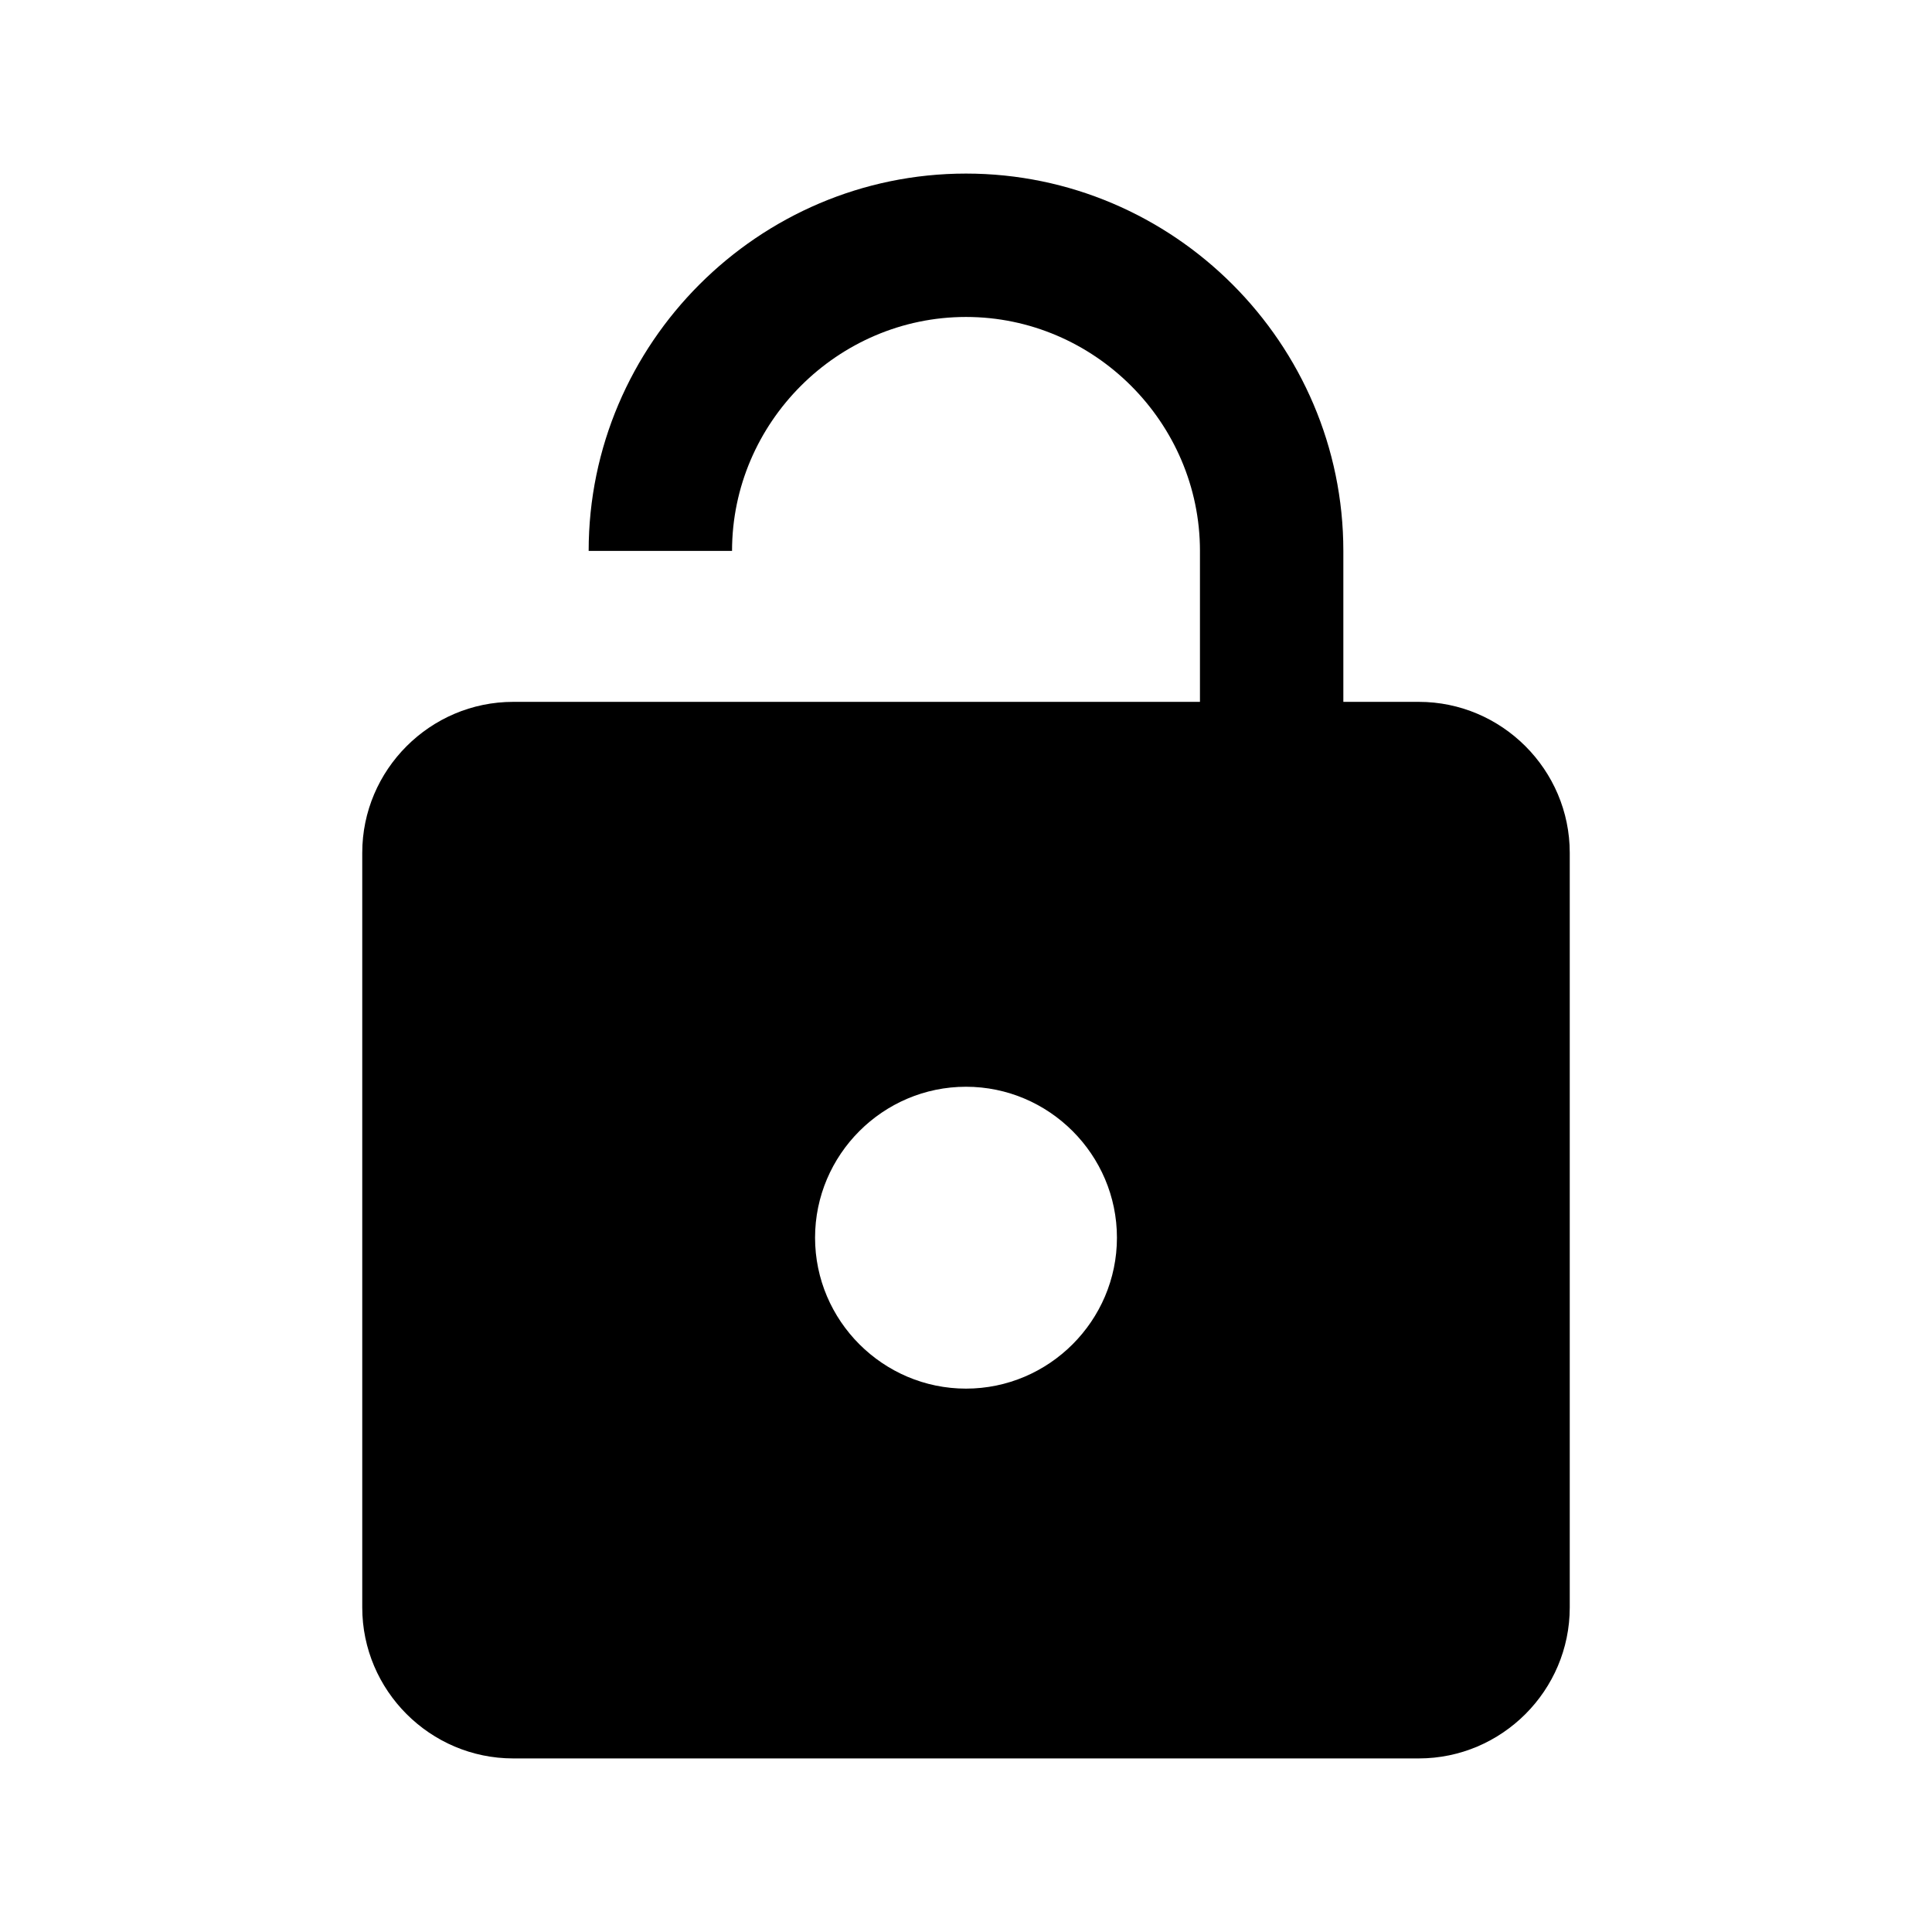
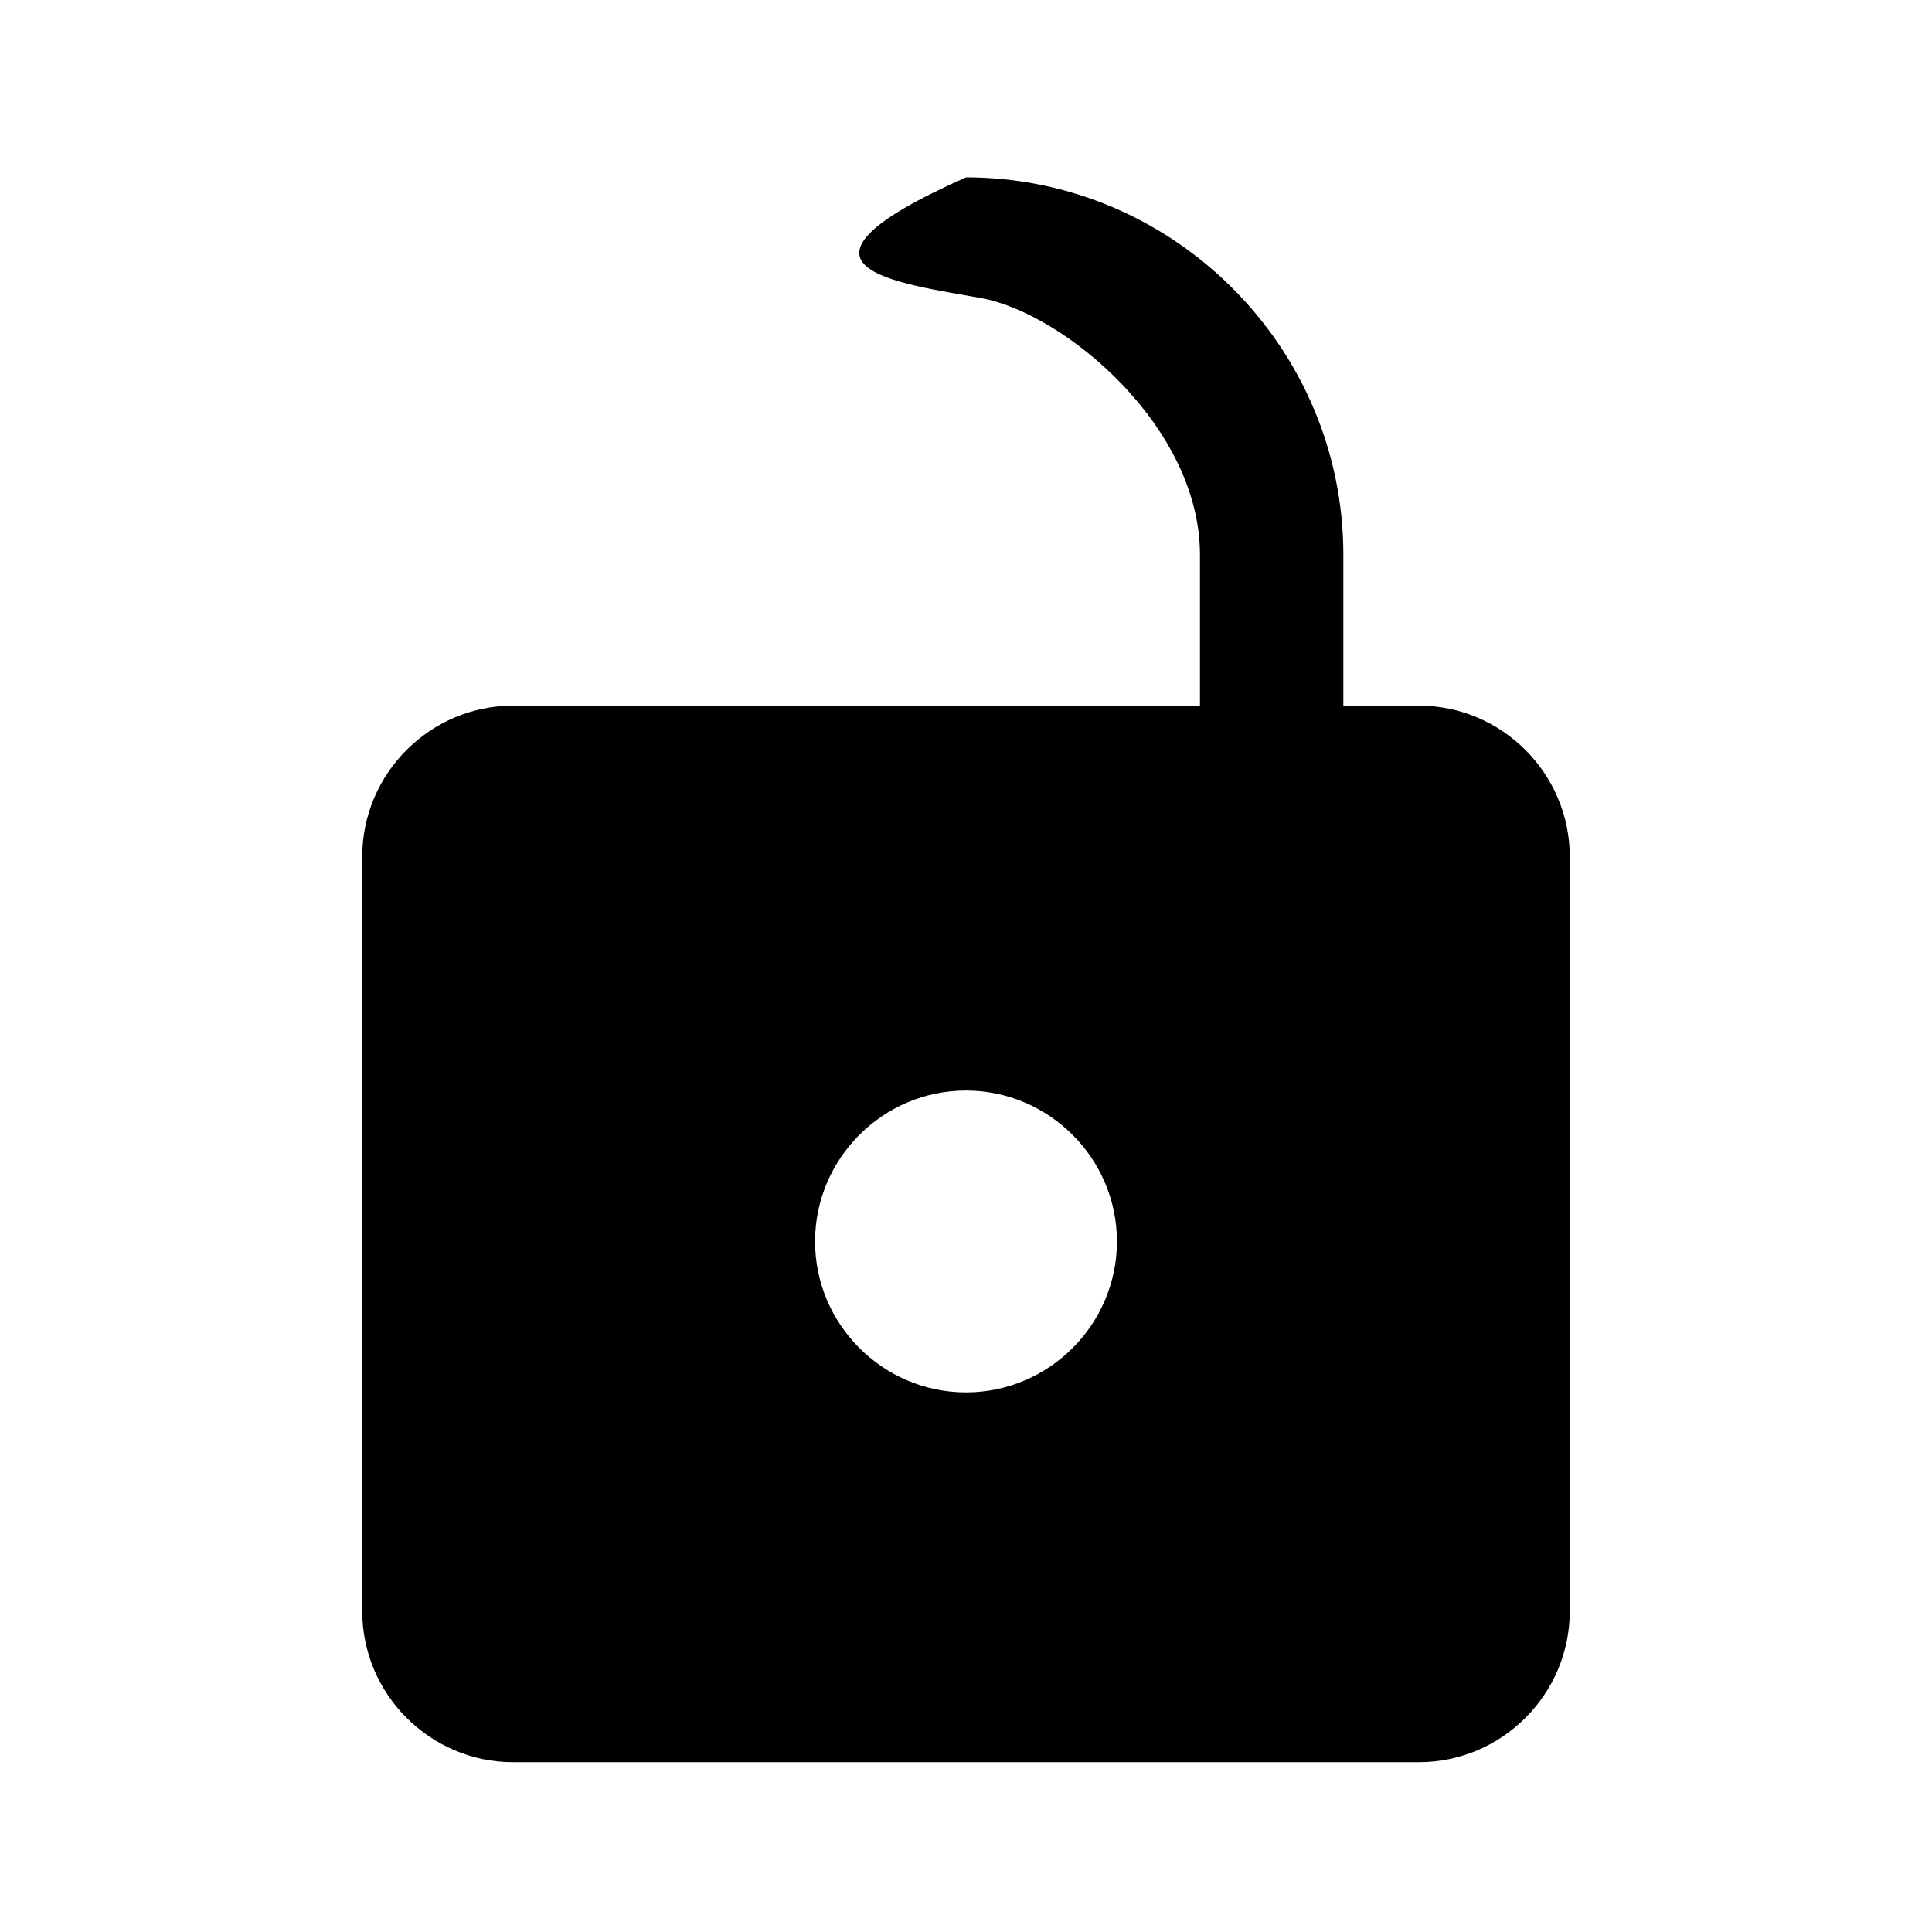
<svg xmlns="http://www.w3.org/2000/svg" viewBox="0 0 512 512">
-   <path d="M376 186h-20v-40c0-55-45-100-100-100S156 91 156 146h37.998c0-34.004 28.003-62.002 62.002-62.002 34.004 0 62.002 27.998 62.002 62.002H318v40H136c-22.002 0-40 17.998-40 40v200c0 22.002 17.998 40 40 40h240c22.002 0 40-17.998 40-40V226c0-22.002-17.998-40-40-40zM256 368c-22.002 0-40-17.998-40-40s17.998-40 40-40 40 17.998 40 40-17.998 40-40 40z" />
+   <path d="m376,187l-20,0l0,-40c0,-55 -45,-100 -100,-100c-54.002,23.996 -17.999,27.998 4,31.998c21.999,4 58.002,33.998 58.002,68.002l-0.002,0l0,40l-182,0c-22.002,0 -40,17.998 -40,40l0,200c0,22.002 17.998,40 40,40l240,0c22.002,0 40,-17.998 40,-40l0,-200c0,-22.002 -17.998,-40 -40,-40zm-120,182c-22.002,0 -40,-17.998 -40,-40s17.998,-40 40,-40s40,17.998 40,40s-17.998,40 -40,40z" />
</svg>
